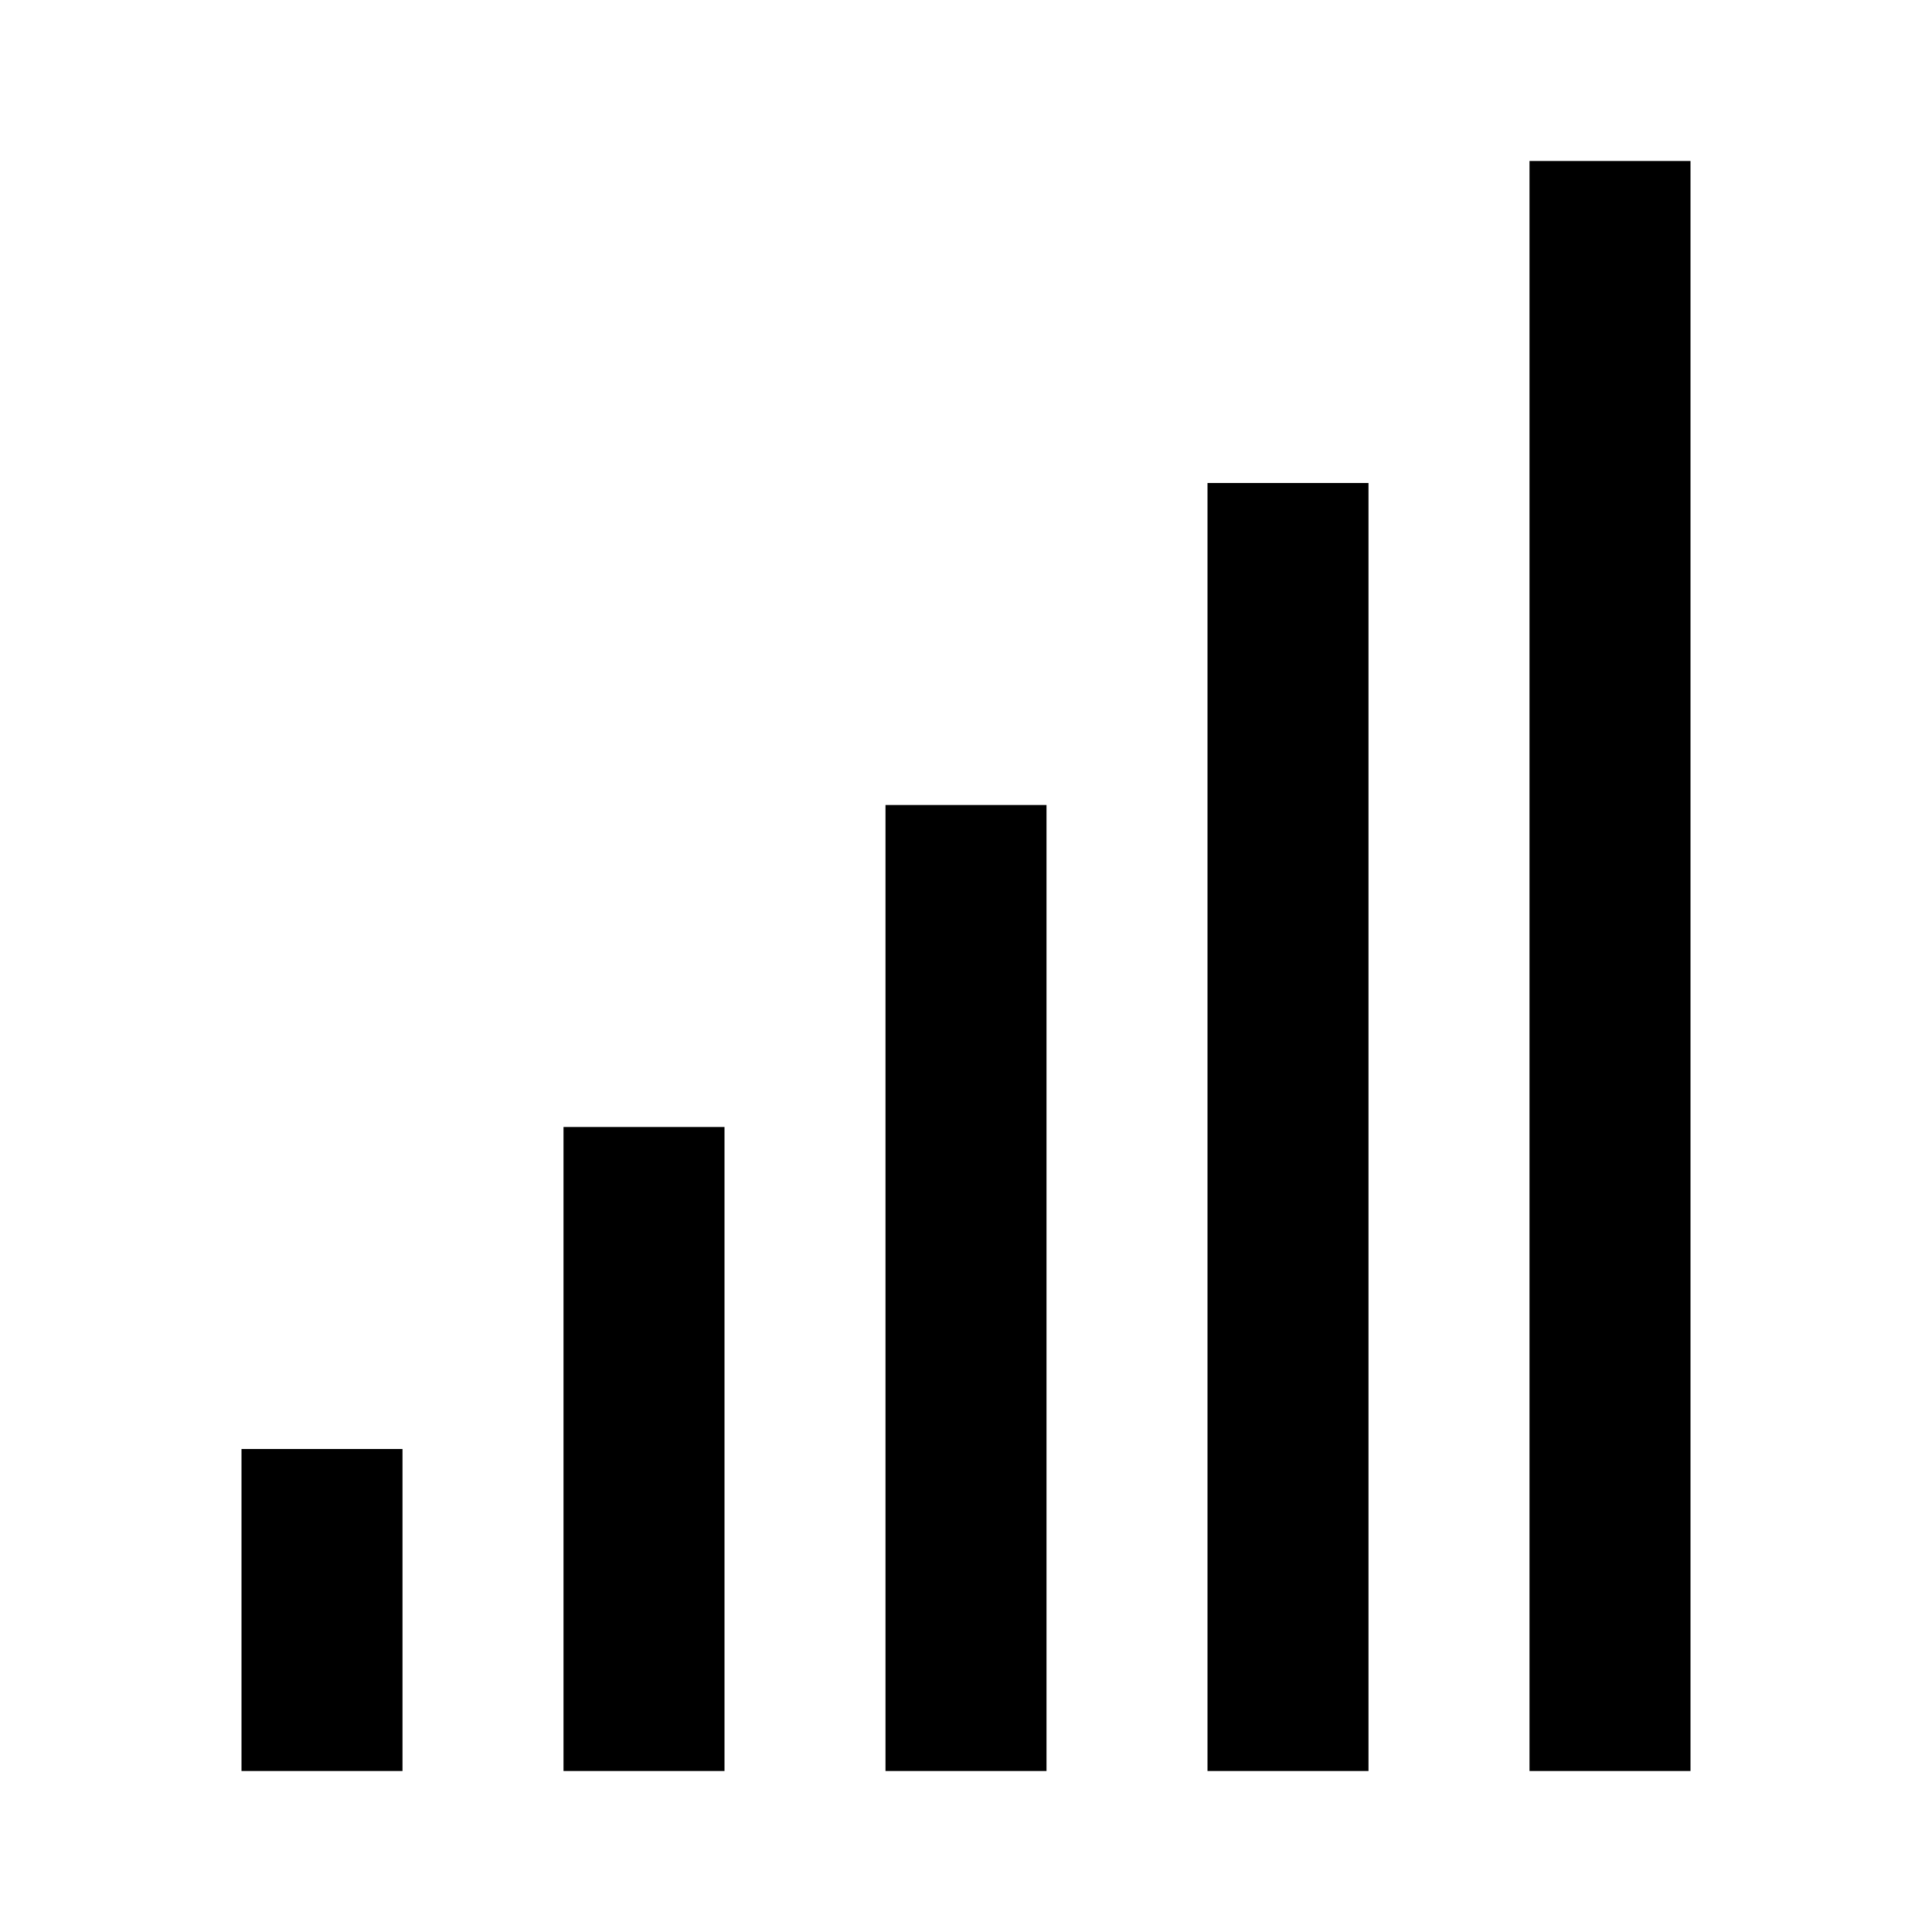
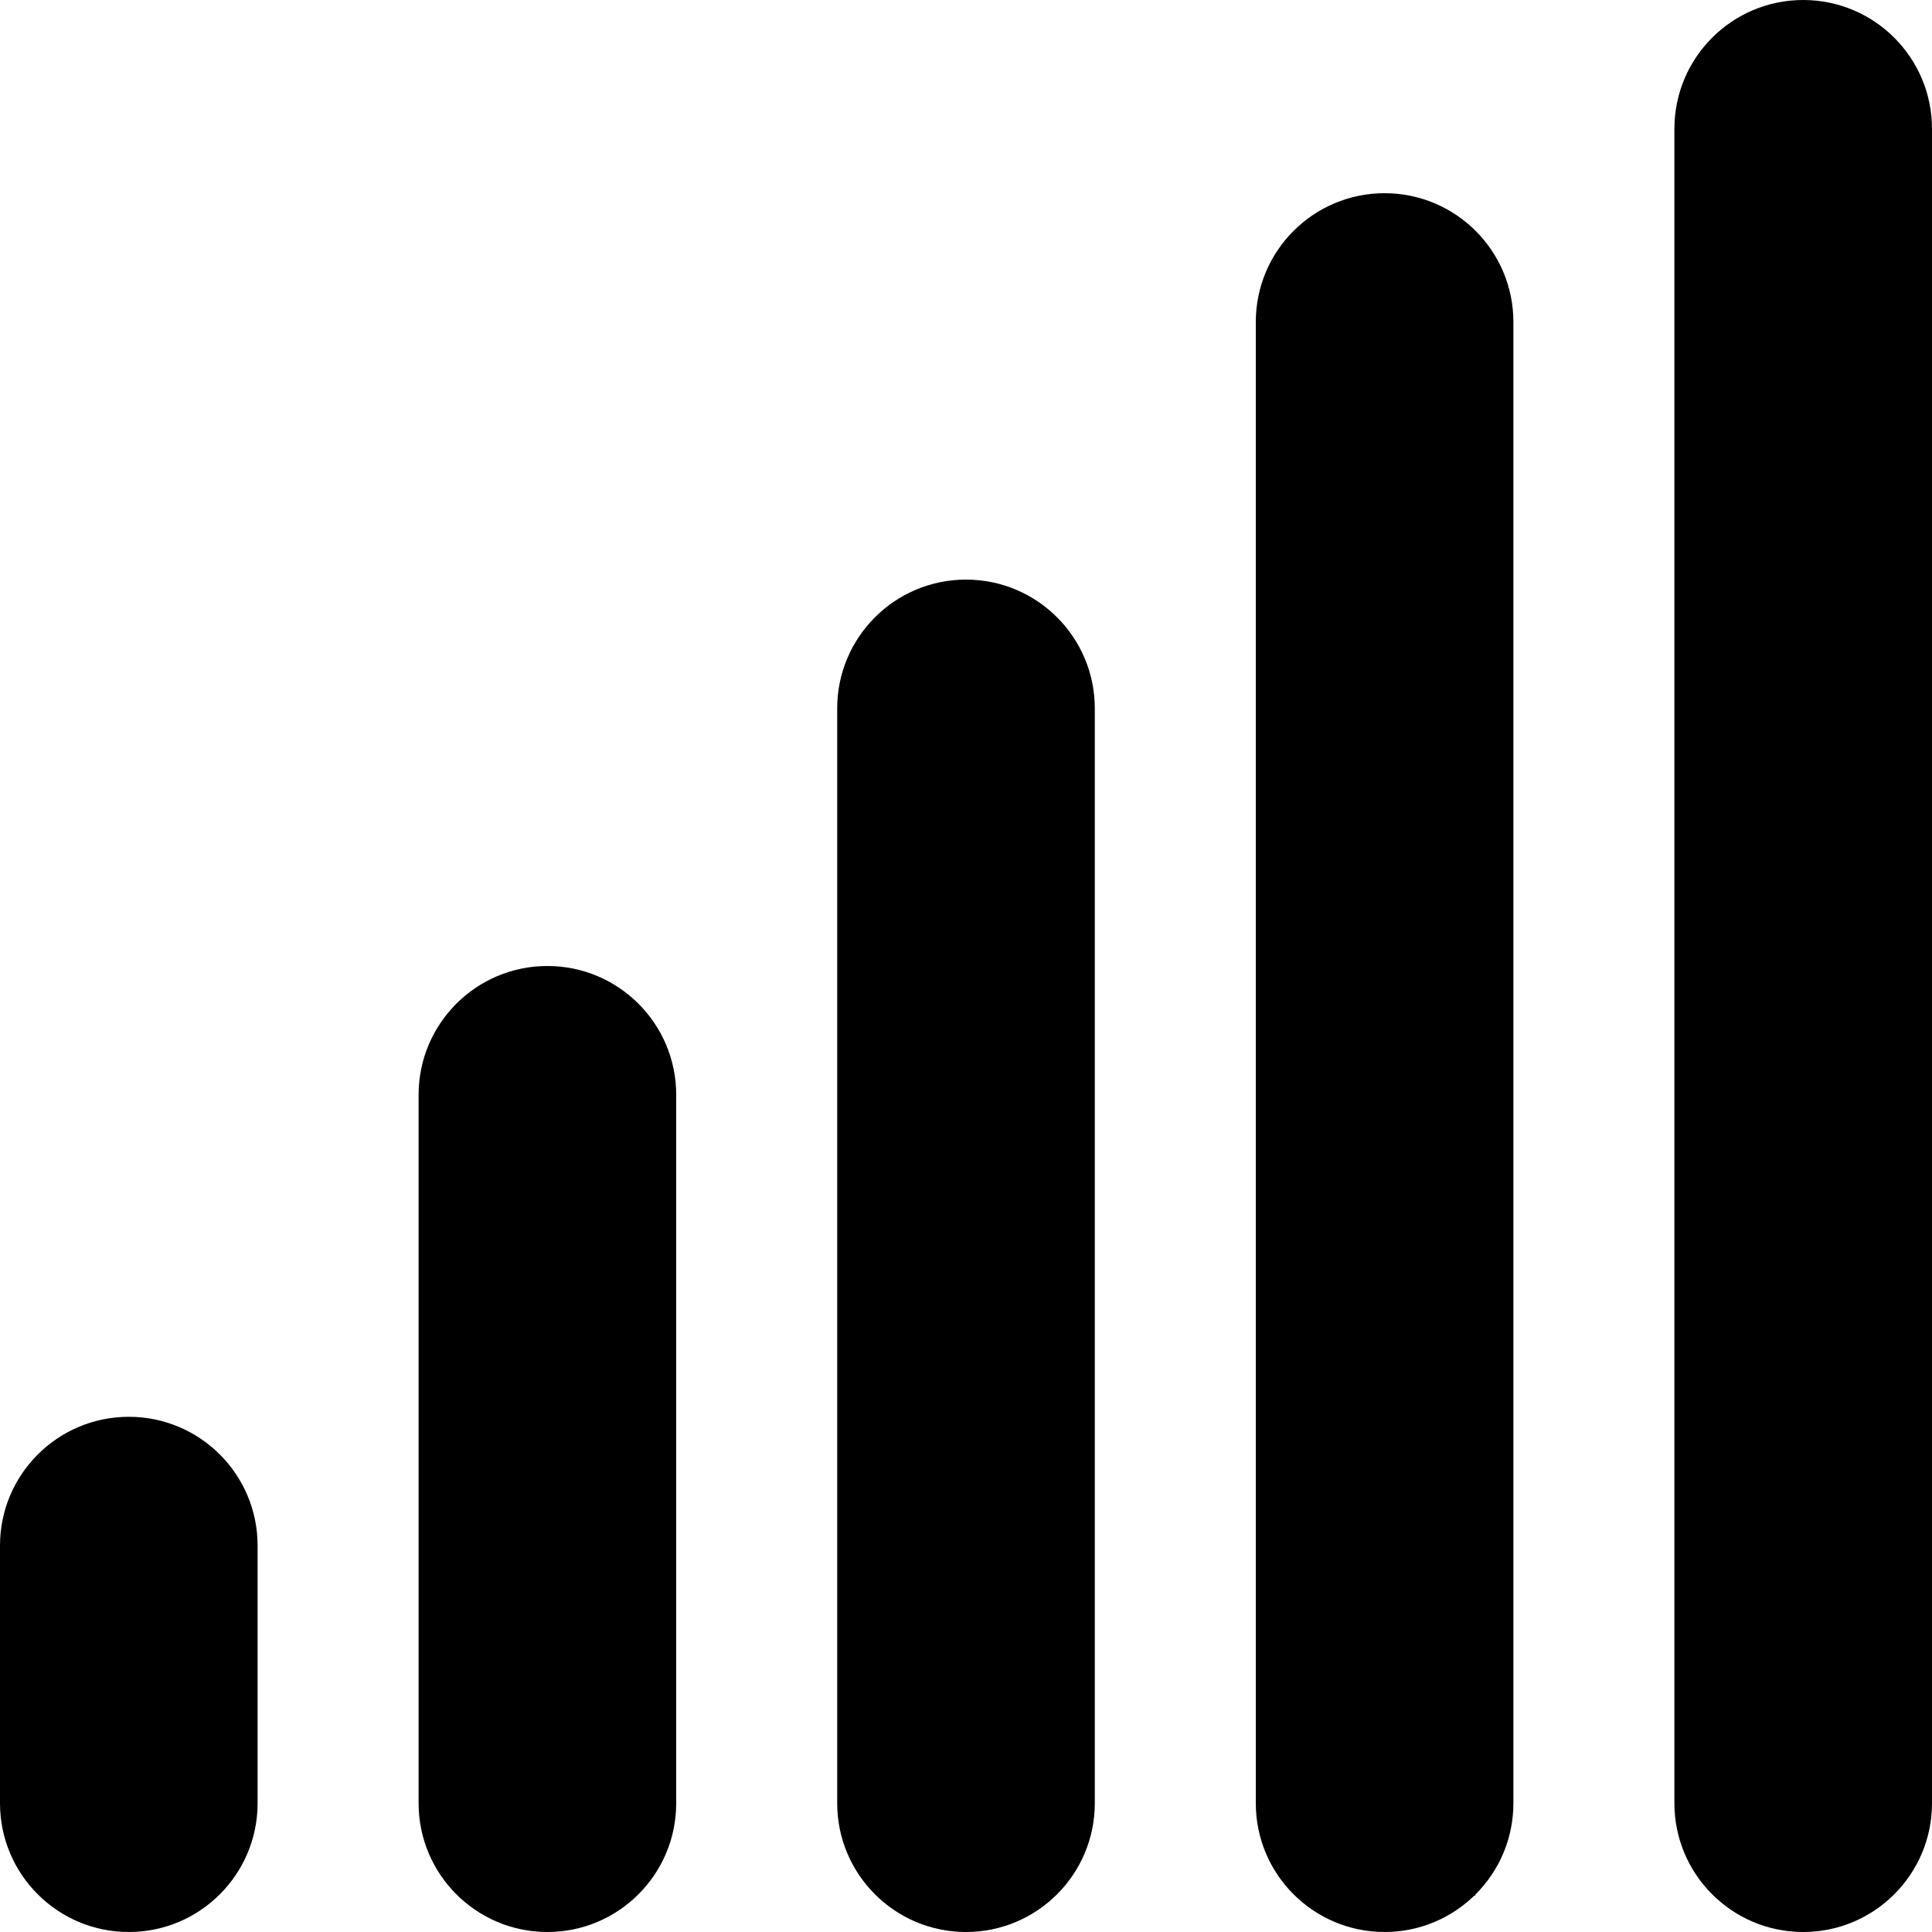
- <svg xmlns="http://www.w3.org/2000/svg" viewBox="0 0 24 24">
-   <g data-name="Layer 2" id="Layer_2">
-     <rect height="4" width="2" x="3" y="18" />
-     <rect height="8" width="2" x="7" y="14" />
-     <rect height="12" width="2" x="11" y="10" />
-     <rect height="16" width="2" x="15" y="6" />
-     <rect height="20" width="2" x="19" y="2" />
+ <svg xmlns="http://www.w3.org/2000/svg" width="480" height="480">
+   <g>
+     <g id="svg_1">
+       <g id="svg_2">
+         <path d="m240,144c-17.673,0 -32,14.327 -32,32l0,272c0,17.673 14.327,32 32,32c17.673,0 32,-14.327 32,-32l0,-272c0,-17.673 -14.327,-32 -32,-32zm16,304c0,8.837 -7.163,16 -16,16s-16,-7.163 -16,-16l0,-272c0,-8.837 7.163,-16 16,-16s16,7.163 16,16l0,272z" id="svg_3" />
+       </g>
+     </g>
+     <g id="svg_4">
+       <g id="svg_5">
+         <path d="m136,240c-17.673,0 -32,14.327 -32,32l0,176c0,17.673 14.327,32 32,32s32,-14.327 32,-32l0,-176c0,-17.673 -14.327,-32 -32,-32zm16,208c0,8.837 -7.163,16 -16,16s-16,-7.163 -16,-16l0,-176c0,-8.837 7.163,-16 16,-16s16,7.163 16,16l0,176z" id="svg_6" />
+       </g>
+     </g>
+     <g id="svg_7">
+       <g id="svg_8">
+         <path d="m32,352c-17.673,0 -32,14.327 -32,32l0,64c0,17.673 14.327,32 32,32s32,-14.327 32,-32l0,-64c0,-17.673 -14.327,-32 -32,-32zm16,96c0,8.837 -7.163,16 -16,16s-16,-7.163 -16,-16l0,-64c0,-8.837 7.163,-16 16,-16s16,7.163 16,16l0,64z" id="svg_9" />
+       </g>
+     </g>
+     <g id="svg_10">
+       <g id="svg_11">
+         <path d="m344,48c-17.673,0 -32,14.327 -32,32l0,368c0,17.673 14.327,32 32,32c17.673,0 32,-14.327 32,-32l0,-368c0,-17.673 -14.327,-32 -32,-32zm16,400c0,8.837 -7.163,16 -16,16s-16,-7.163 -16,-16l0,-368c0,-8.837 7.163,-16 16,-16s16,7.163 16,16l0,368z" id="svg_12" />
+       </g>
+     </g>
+     <g id="svg_13">
+       <g id="svg_14">
+         <path d="m448,0c-17.673,0 -32,14.327 -32,32l0,416c0,17.673 14.327,32 32,32c17.673,0 32,-14.327 32,-32l0,-416c0,-17.673 -14.327,-32 -32,-32zm16,448c0,8.837 -7.163,16 -16,16s-16,-7.163 -16,-16l0,-416c0,-8.837 7.163,-16 16,-16s16,7.163 16,16l0,416z" id="svg_15" />
+       </g>
+     </g>
+     <g id="svg_16" />
+     <g id="svg_17" />
+     <g id="svg_18" />
+     <g id="svg_19" />
+     <g id="svg_20" />
+     <g id="svg_21" />
+     <g id="svg_22" />
+     <g id="svg_23" />
+     <g id="svg_24" />
+     <g id="svg_25" />
+     <g id="svg_26" />
+     <g id="svg_27" />
+     <g id="svg_28" />
+     <g id="svg_29" />
+     <g id="svg_30" />
+     <ellipse fill="#000000" stroke="#000" cx="32" cy="415" id="svg_31" rx="25.5" ry="57" />
+     <ellipse fill="#000000" stroke="#000" cx="137" cy="360.5" id="svg_34" rx="29.5" ry="112.5" />
+     <path fill="none" d="m247.5,204c0,1 0.961,7.077 0,13c-1.013,6.243 -2.847,12.041 -4,16c-0.884,3.036 -1,4 -1,0c0,-8 0,-16 0,-31c0,-14 0,-27 0,-38c0,-5 -2.315,0.961 -4,16c-2.46,21.953 -3,43 -4,58l0,13l0,6l0,2" id="svg_32" />
+     <rect id="svg_36" height="307" width="45" y="159" x="216.5" fill="#000000" />
+     <rect id="svg_37" height="408" width="41" y="63" x="325.5" fill="#000000" />
+     <rect id="svg_38" height="451" width="44" y="14" x="428.5" fill="#000000" />
  </g>
</svg>
